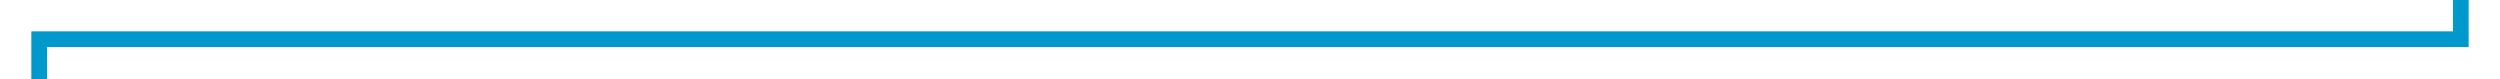
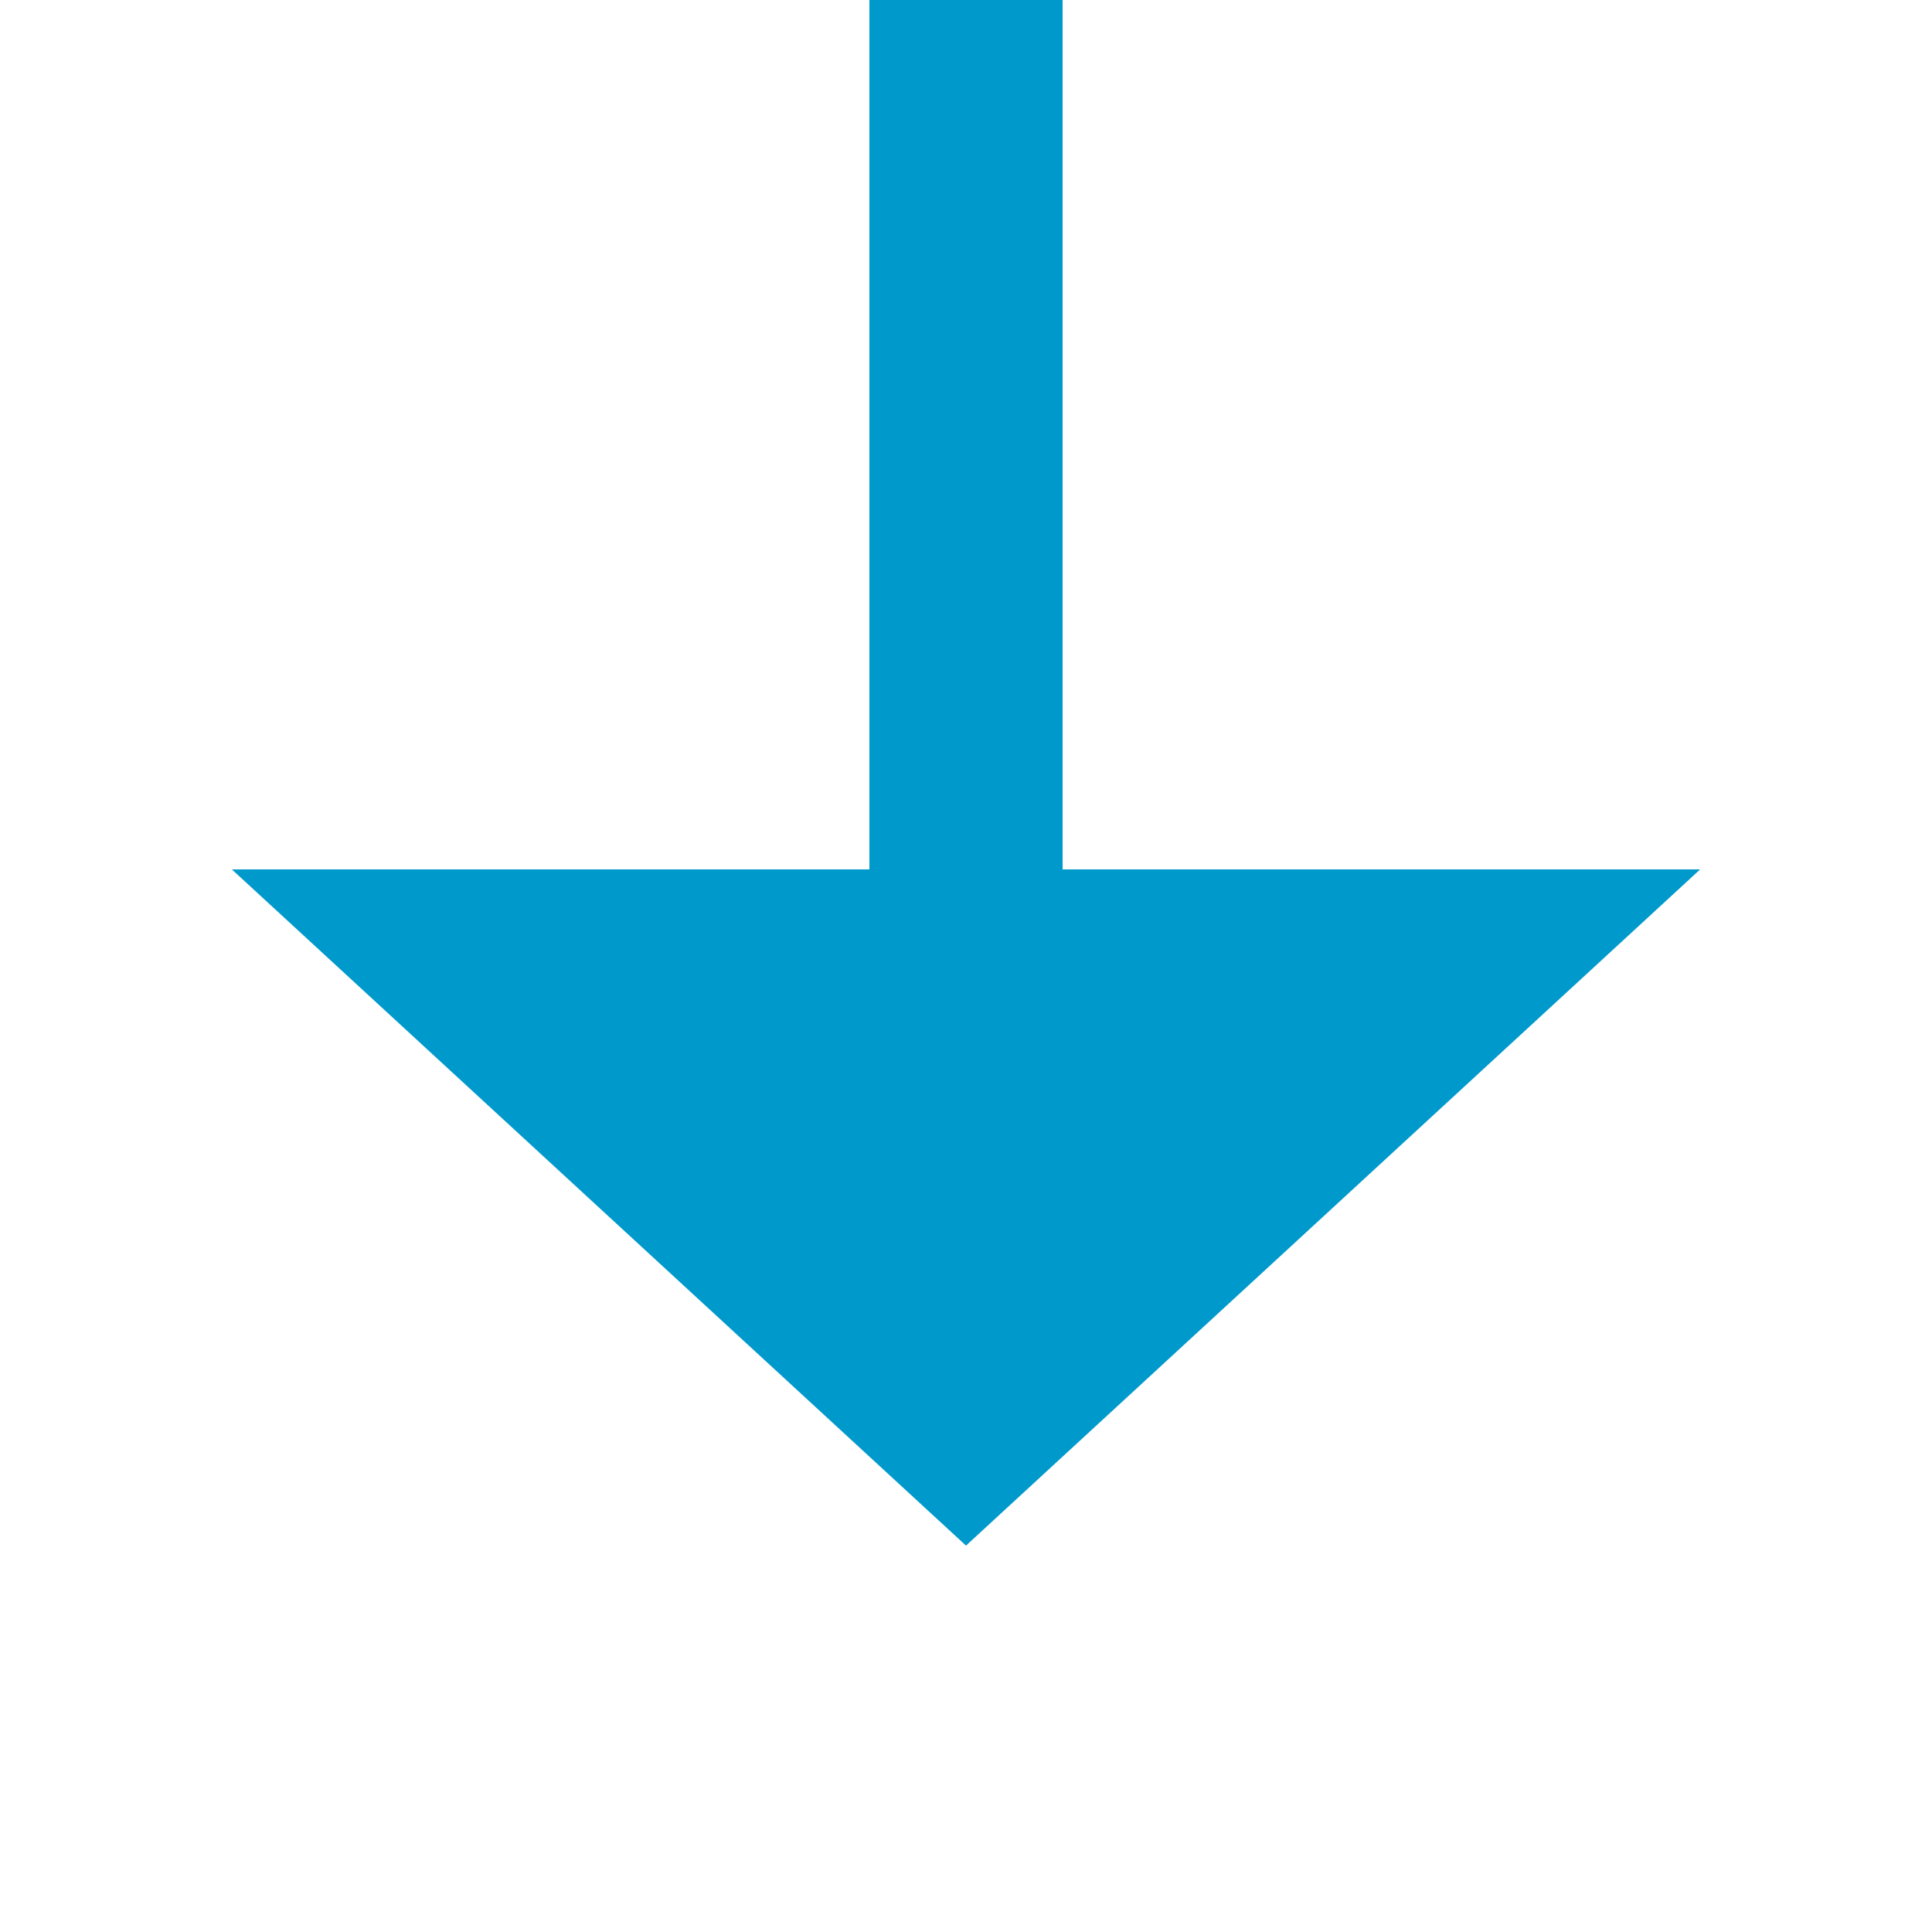
- <svg xmlns="http://www.w3.org/2000/svg" version="1.1" width="319px" height="10px" preserveAspectRatio="xMinYMid meet" viewBox="935 636  319 8">
-   <path d="M 1249 575  L 1249 640  L 940 640  L 940 712  " stroke-width="2" stroke="#0099cc" fill="none" />
-   <path d="M 932.4 711  L 940 718  L 947.6 711  L 932.4 711  Z " fill-rule="nonzero" fill="#0099cc" stroke="none" />
+ <svg xmlns="http://www.w3.org/2000/svg" version="1.1" width="20px" height="20px" preserveAspectRatio="xMinYMid meet" viewBox="620 501  20 18">
+   <path d="M 630 469  L 630 510  " stroke-width="2" stroke="#0099cc" fill="none" />
+   <path d="M 622.4 509  L 630 516  L 637.6 509  L 622.4 509  Z " fill-rule="nonzero" fill="#0099cc" stroke="none" />
</svg>
